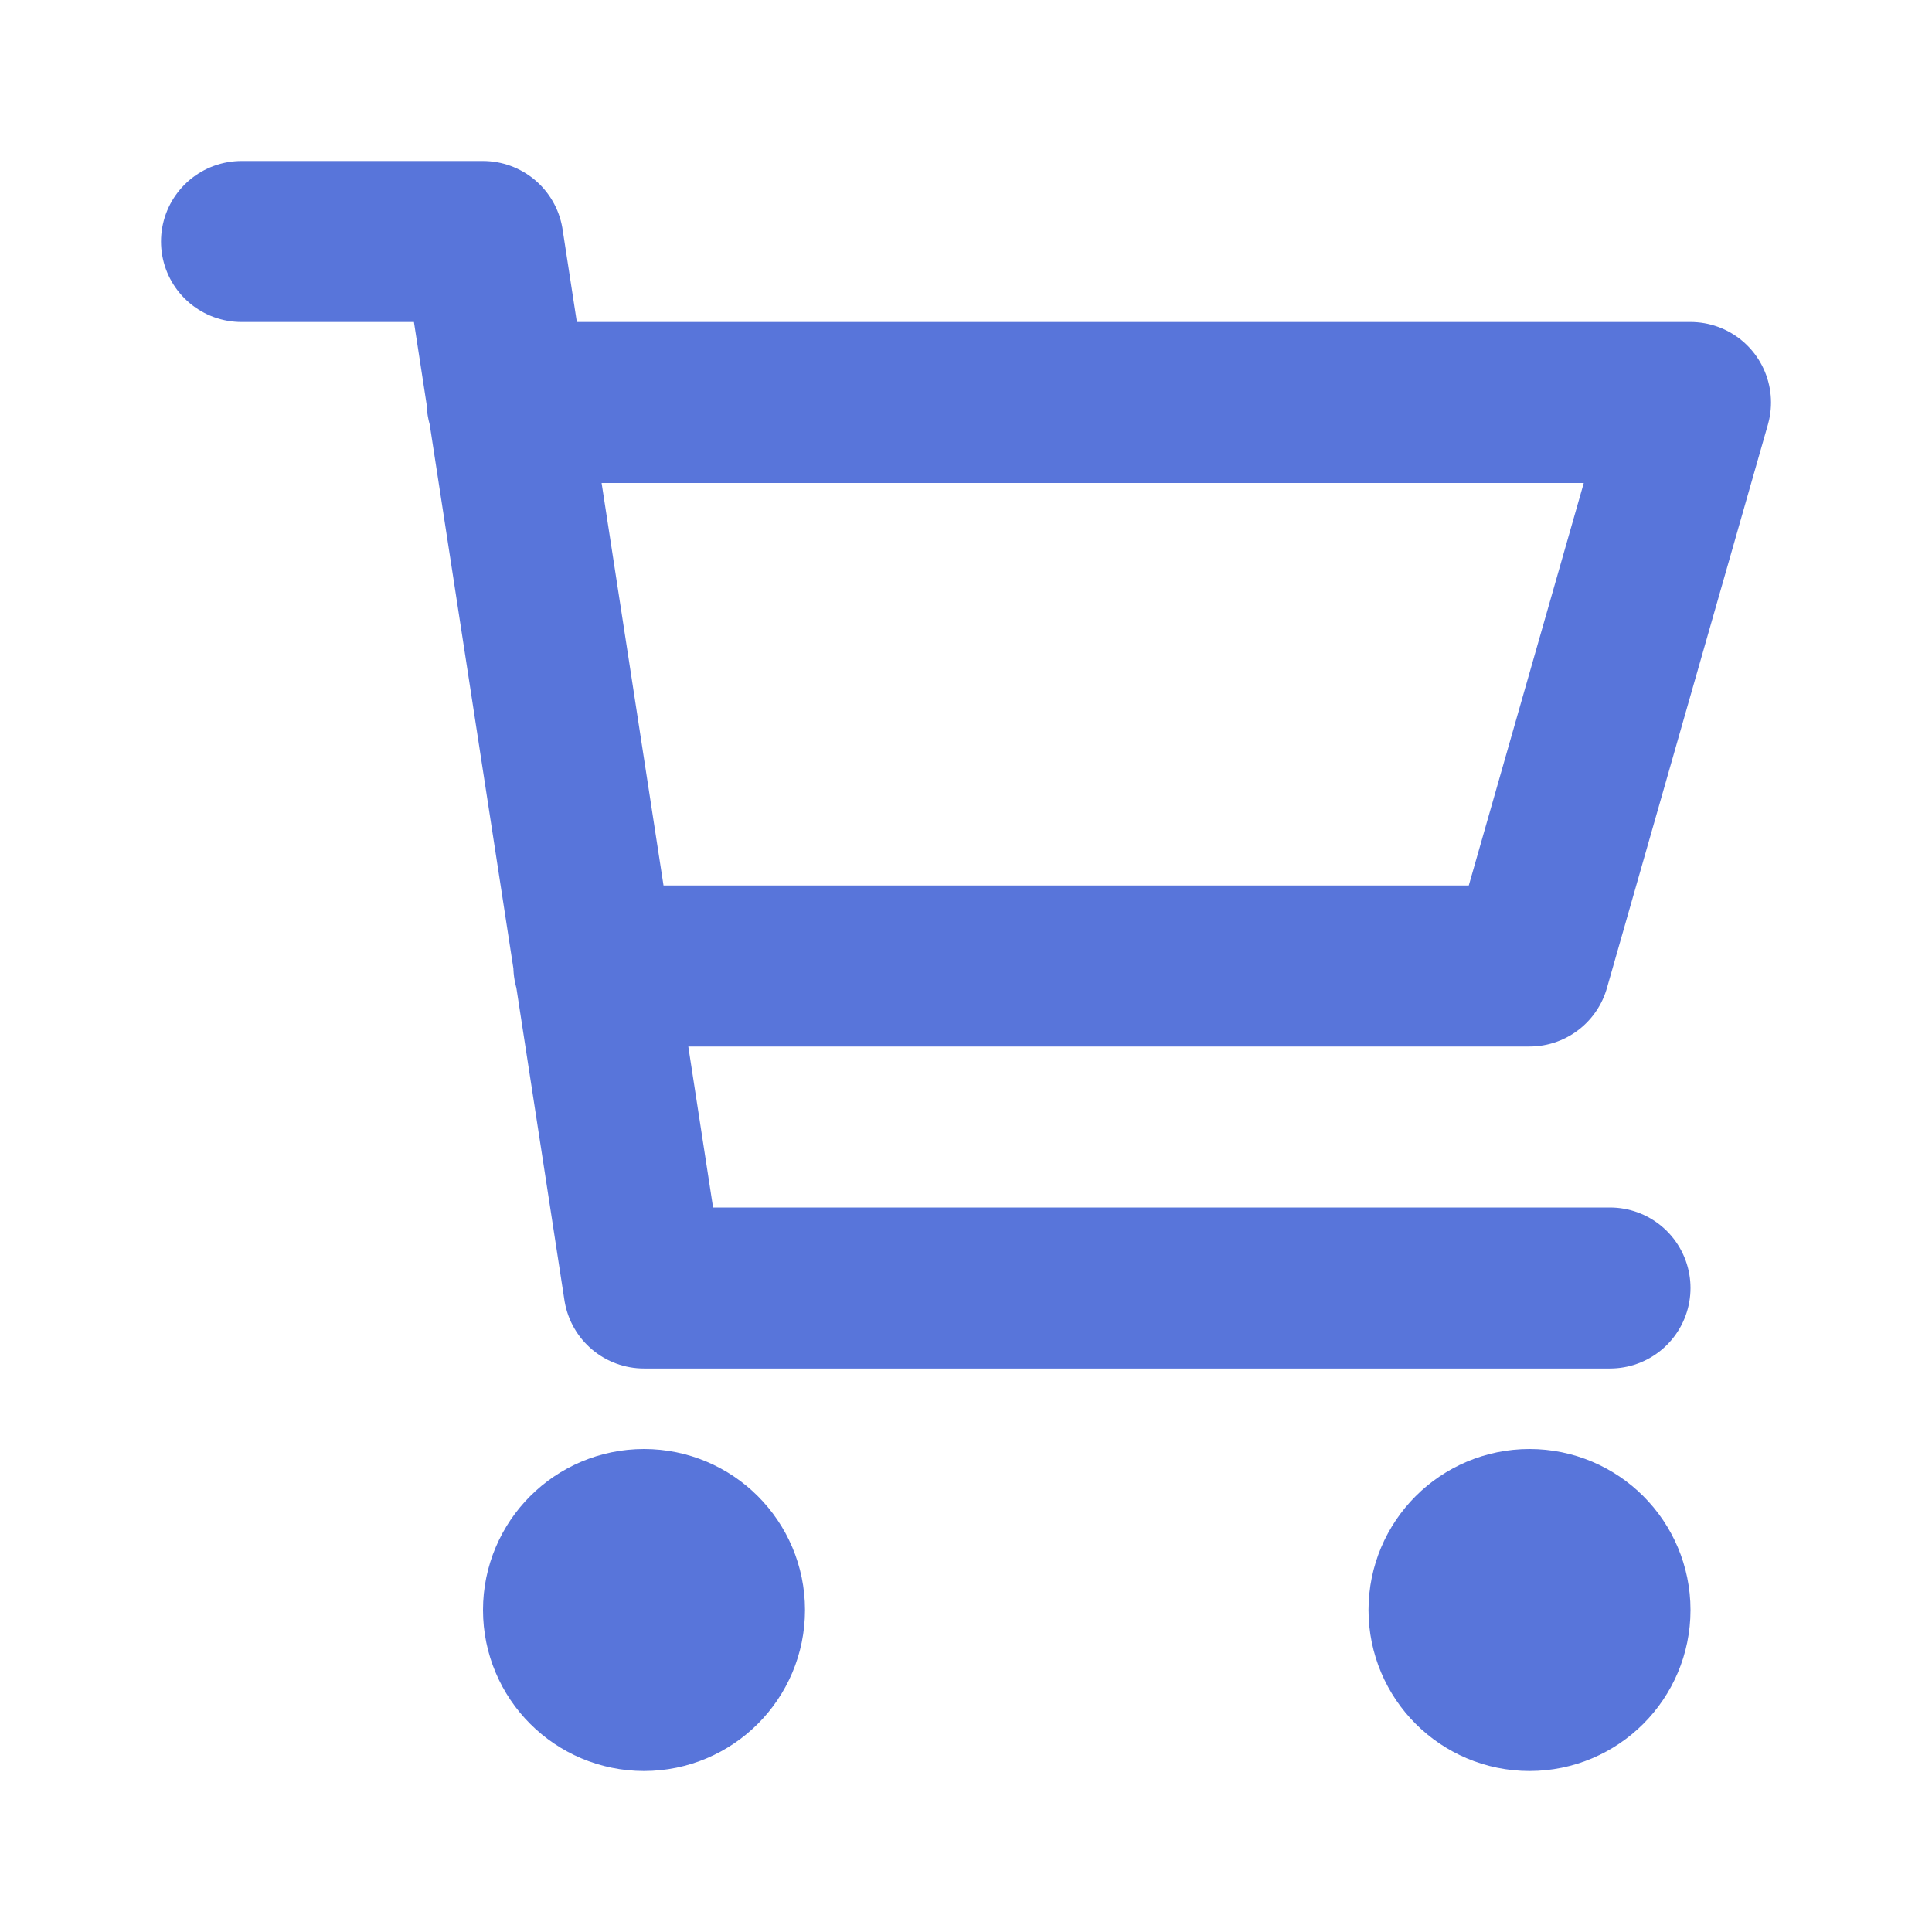
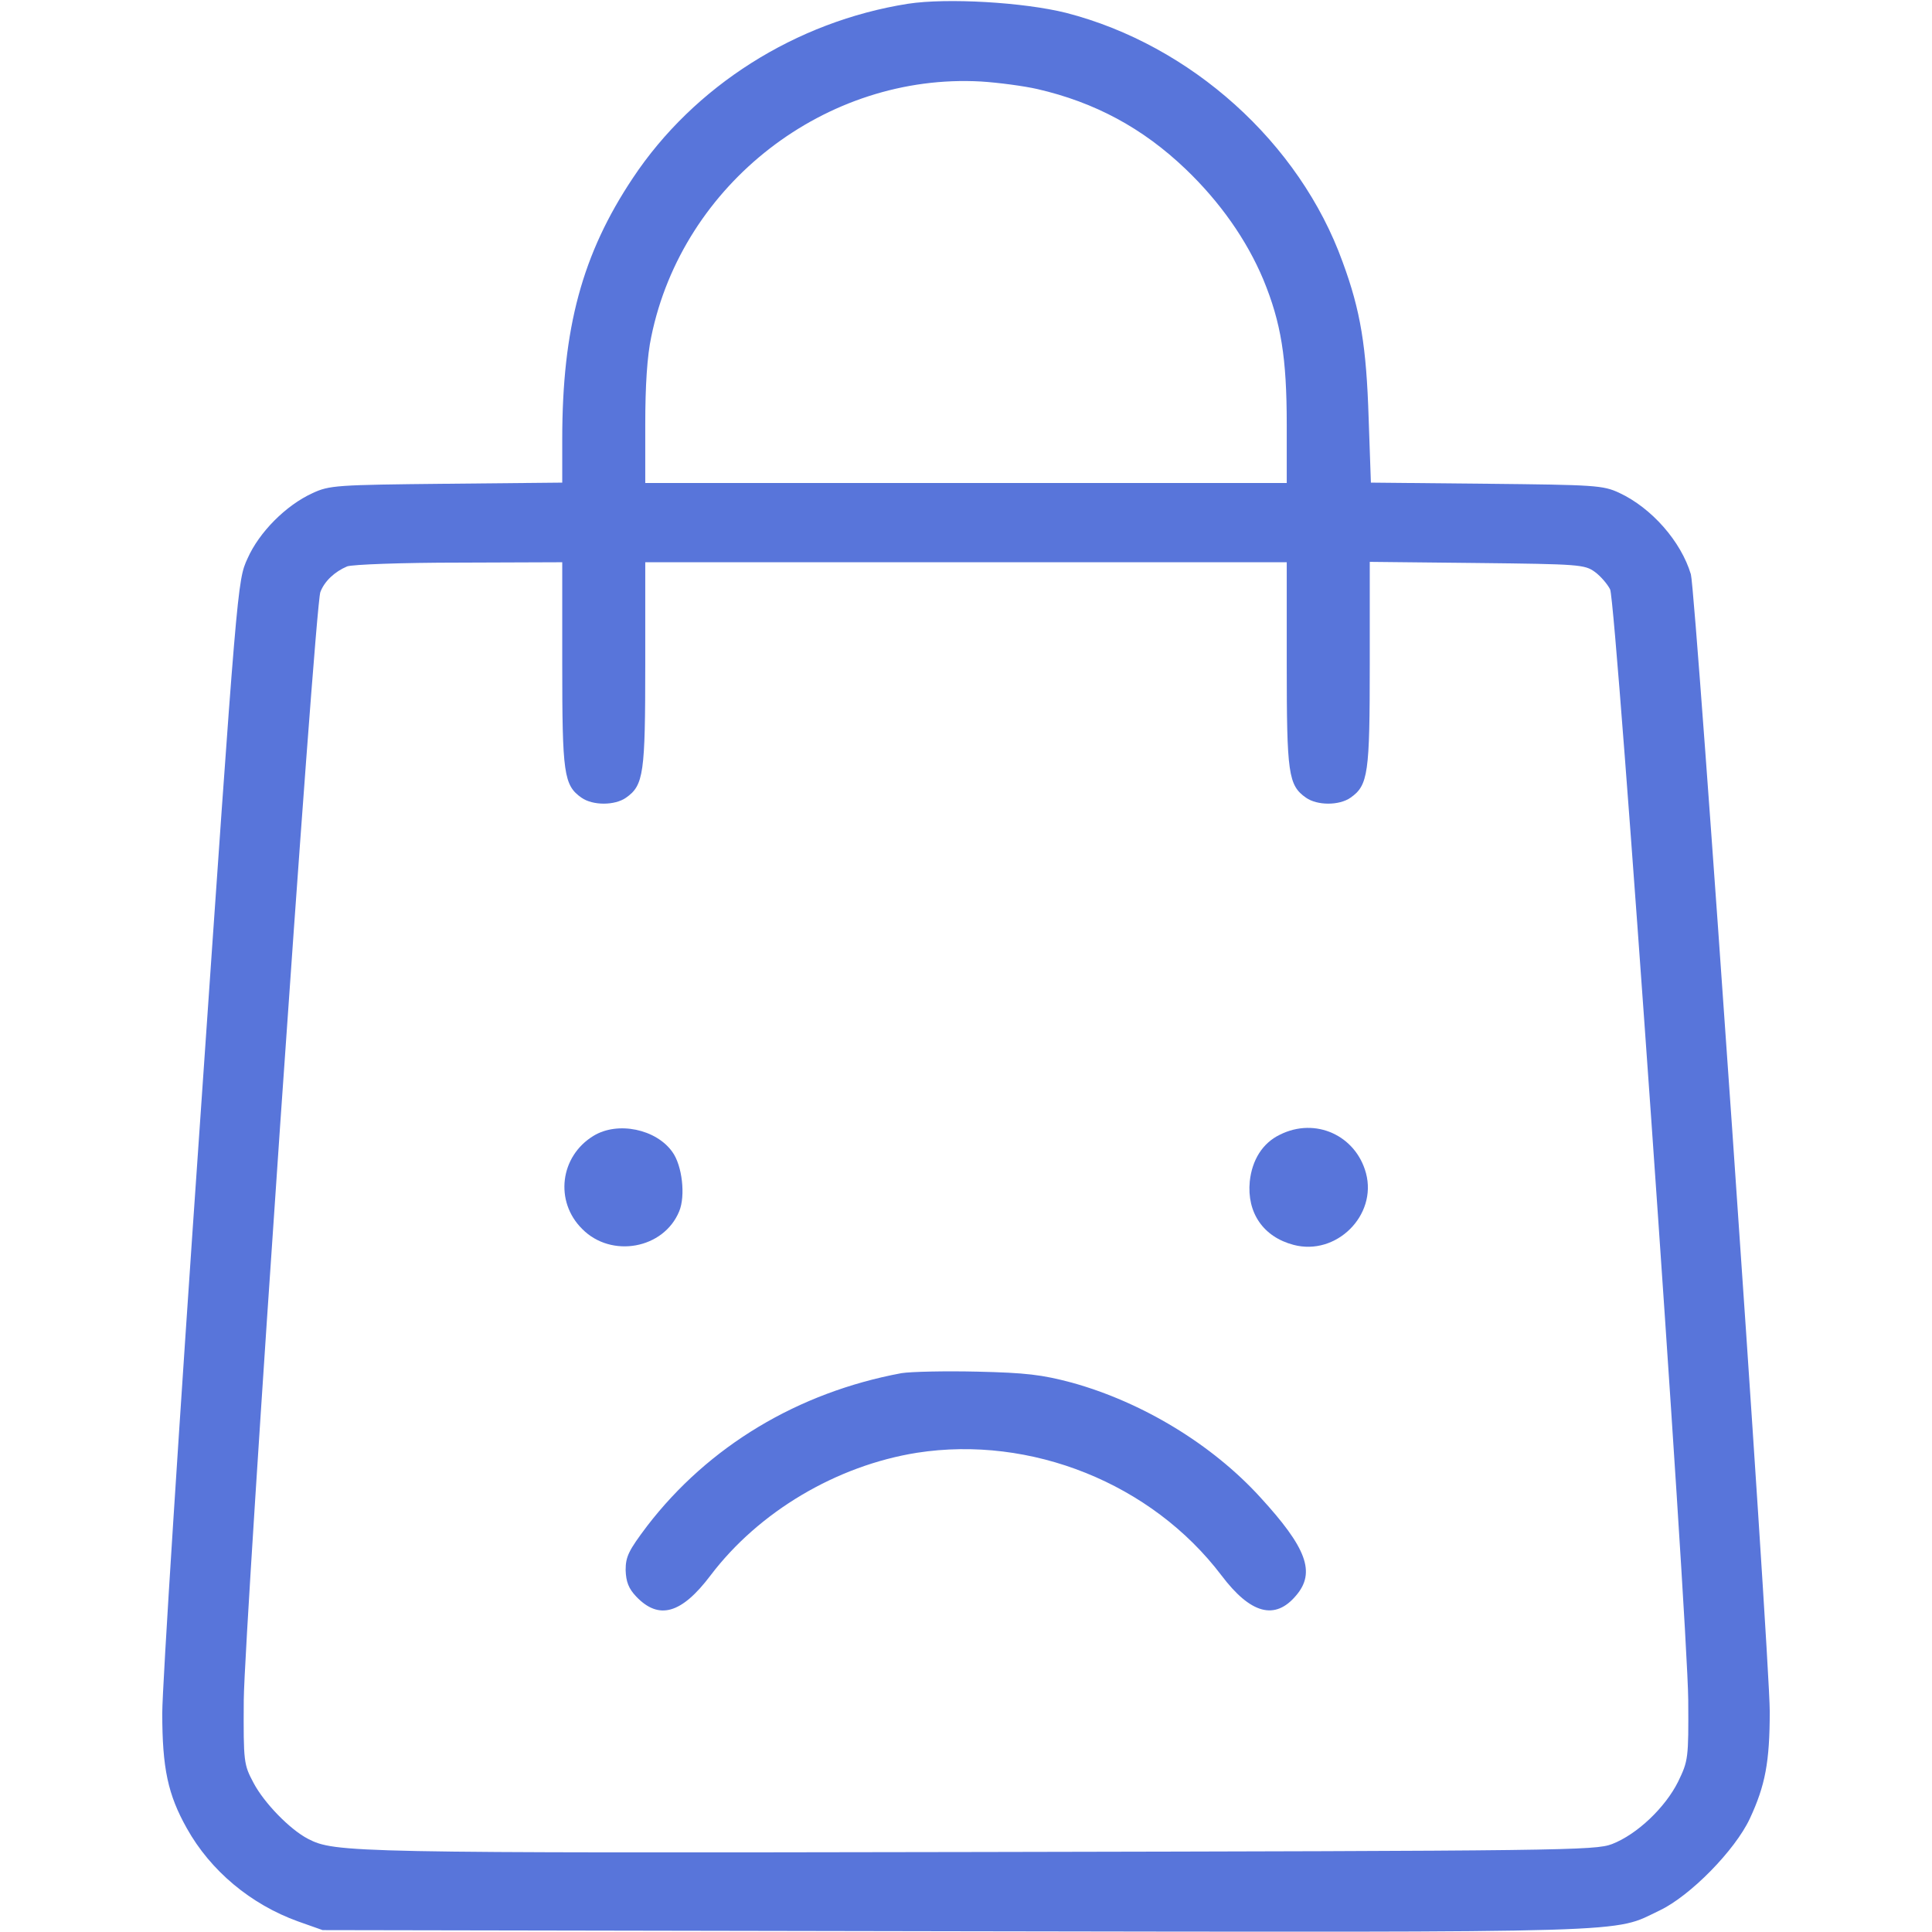
- <svg xmlns="http://www.w3.org/2000/svg" width="800px" height="800px" viewBox="0 0 24 24" fill="none" stroke="#64656d">
-   <g id="SVGRepo_bgCarrier" stroke-width="0" />
-   <g id="SVGRepo_tracerCarrier" stroke-linecap="round" stroke-linejoin="round" stroke="#CCCCCC" stroke-width="0.24" />
-   <g id="SVGRepo_iconCarrier">
-     <path d="M6.3 5H21L19 12H7.377M20 16H8L6 3H3M9 20C9 20.552 8.552 21 8 21C7.448 21 7 20.552 7 20C7 19.448 7.448 19 8 19C8.552 19 9 19.448 9 20ZM20 20C20 20.552 19.552 21 19 21C18.448 21 18 20.552 18 20C18 19.448 18.448 19 19 19C19.552 19 20 19.448 20 20Z" stroke="#5875da" stroke-width="2" stroke-linecap="round" stroke-linejoin="round" />
+ <svg xmlns="http://www.w3.org/2000/svg" version="1.0" width="512pt" height="512pt" viewBox="0 0 512 512" preserveAspectRatio="xMidYMid meet">
+   <g transform="translate(0,512) scale(0.1,-0.1)" fill="#5875da" stroke="none">
+     <path d="M2406 5110 c-297 -47 -567 -218 -729 -462 -134 -201 -187 -397 -187 -692 l0 -115 -307 -3 c-292 -3 -310 -4 -355 -25 -70 -32 -141 -103 -172 -173 -27 -59 -27 -60 -126 -1496 -55 -791 -100 -1494 -100 -1564 0 -146 15 -216 65 -305 63 -113 170 -202 295 -247 l65 -23 1678 -3 c1836 -3 1739 -5 1865 55 82 39 200 160 239 243 41 88 53 150 53 285 0 144 -196 2969 -209 3013 -26 87 -104 176 -190 216 -43 20 -64 21 -352 24 l-306 3 -6 172 c-6 188 -21 283 -69 413 -114 316 -402 575 -733 660 -112 28 -315 40 -419 24z m343 -226 c152 -35 279 -103 393 -212 91 -87 162 -188 206 -293 47 -114 62 -207 62 -384 l0 -155 -850 0 -850 0 0 155 c0 103 5 182 16 233 83 405 463 699 874 676 47 -3 114 -12 149 -20z m-1259 -1524 c0 -290 4 -321 51 -354 30 -21 88 -21 118 0 47 33 51 64 51 354 l0 270 850 0 850 0 0 -270 c0 -290 4 -321 51 -354 30 -21 88 -21 118 0 47 33 51 64 51 354 l0 271 284 -3 c271 -3 286 -4 313 -24 15 -11 33 -32 40 -46 16 -32 205 -2723 207 -2943 1 -156 0 -161 -27 -217 -34 -68 -108 -139 -175 -165 -45 -17 -121 -18 -1677 -21 -1670 -3 -1707 -2 -1779 35 -48 25 -116 95 -144 148 -26 49 -27 54 -26 220 2 192 188 2899 203 2936 11 29 38 54 71 68 14 5 143 10 298 10 l272 1 0 -270z" />
+     <path d="M1573 2110 c-89 -54 -104 -174 -30 -247 77 -78 216 -53 257 47 17 41 8 121 -18 157 -43 61 -145 82 -209 43z" />
+     <path d="M3392 2113 c-46 -22 -74 -67 -80 -124 -8 -83 36 -147 116 -168 113 -30 222 78 192 190 -27 100 -134 149 -228 102z" />
+     <path d="M2389 1481 c-274 -51 -511 -193 -674 -405 -49 -65 -57 -81 -57 -117 1 -31 8 -49 28 -70 60 -63 120 -46 197 56 128 169 334 291 547 325 302 47 622 -81 807 -325 77 -102 142 -120 198 -53 52 61 28 126 -96 261 -127 139 -311 251 -499 303 -79 21 -121 26 -250 29 -85 2 -176 0 -201 -4z" />
  </g>
</svg>
